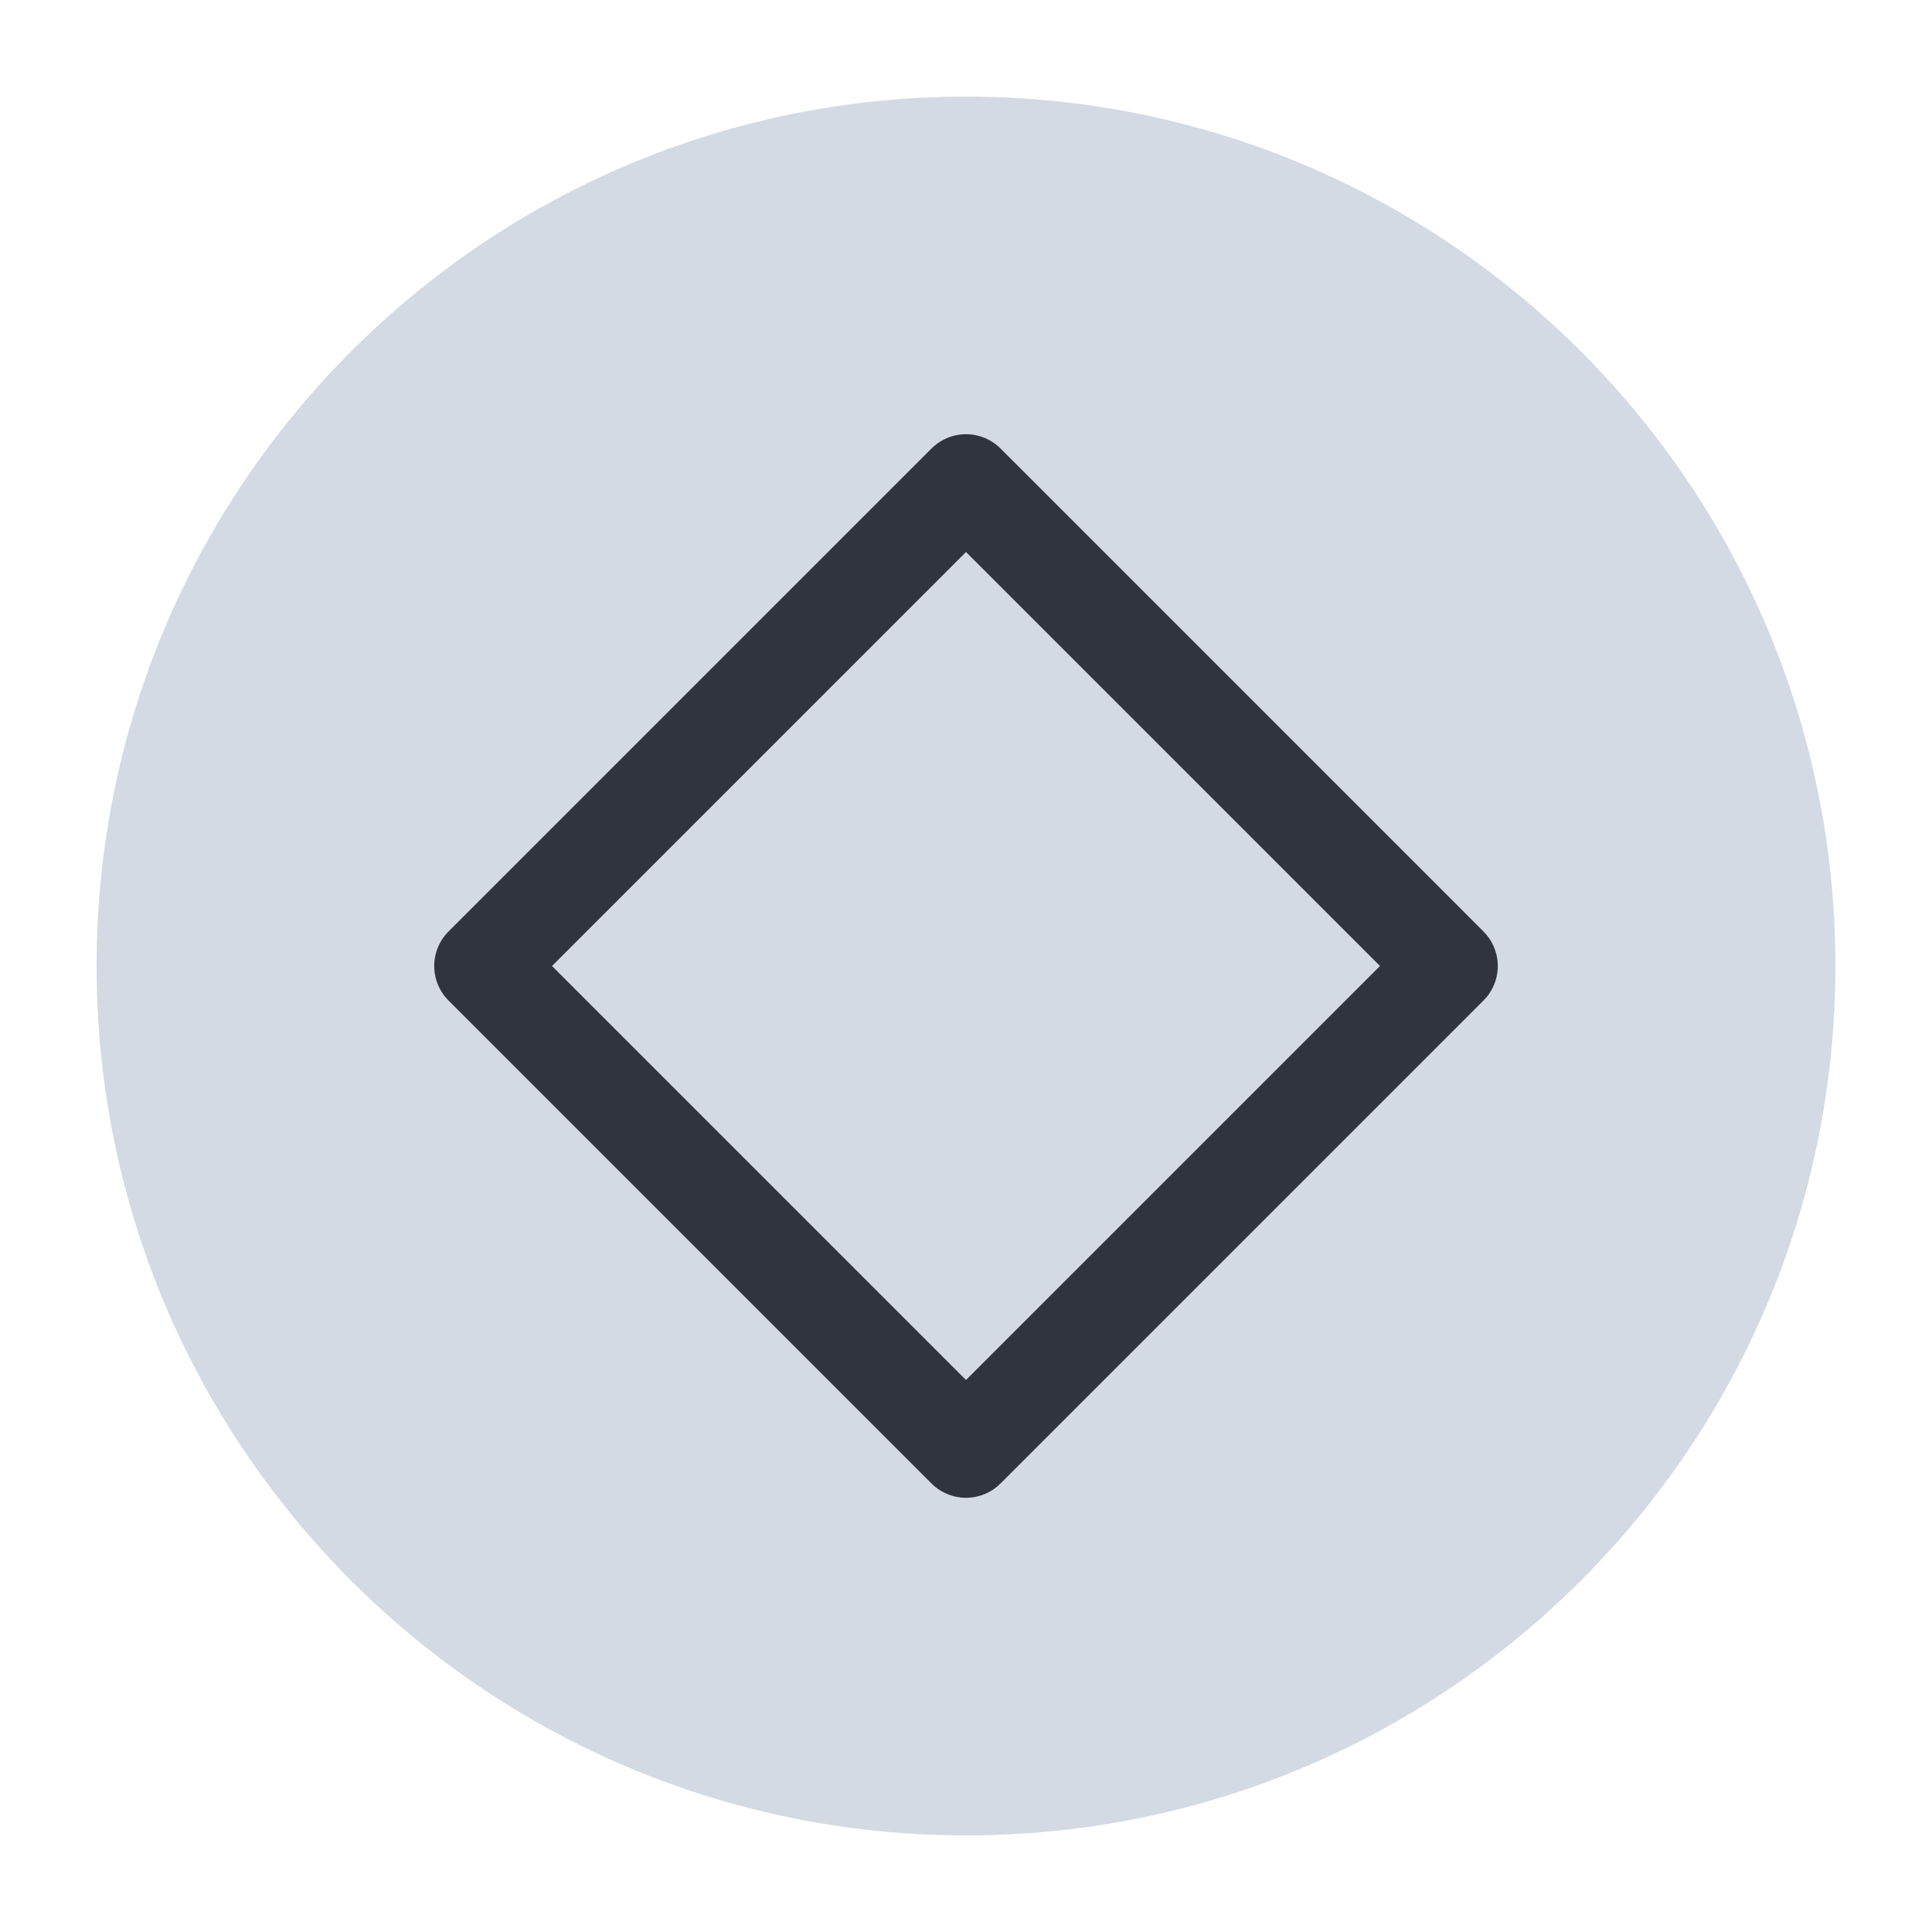
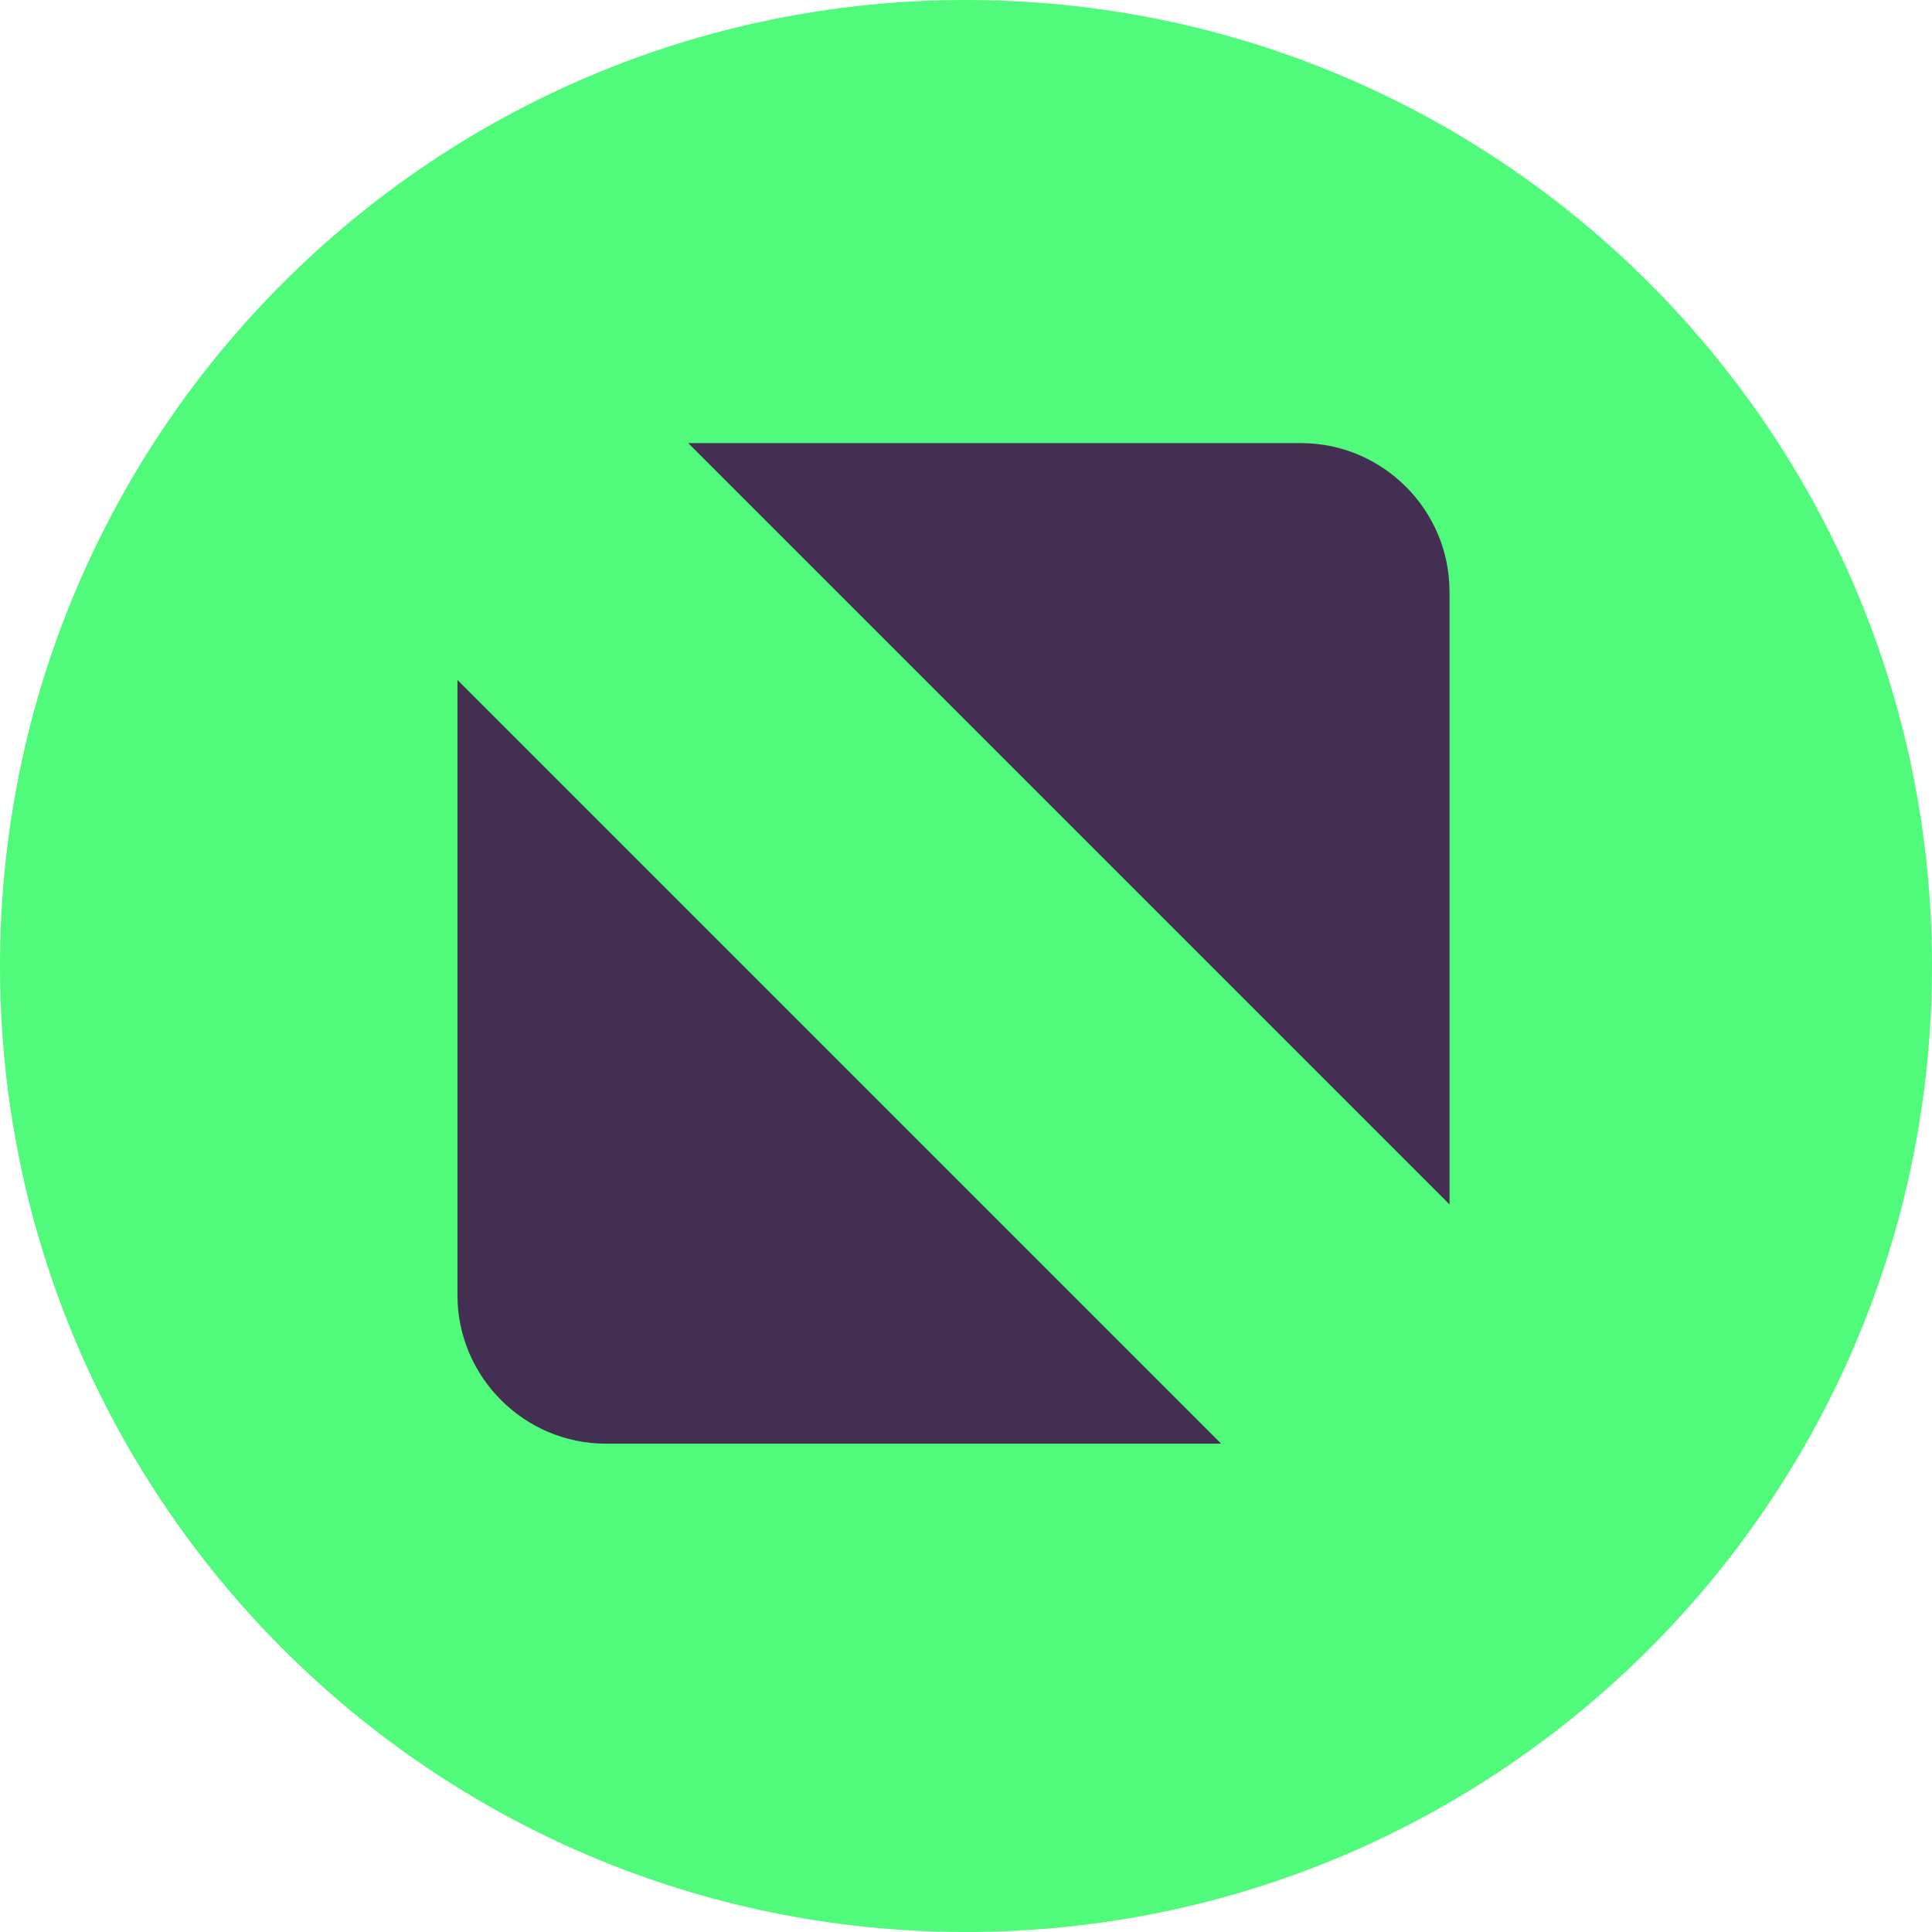
<svg xmlns="http://www.w3.org/2000/svg" viewBox="0 0 50 50" version="1.2" baseProfile="tiny">
  <defs>
</defs>
  <g fill="none" stroke="black" stroke-width="1" fill-rule="evenodd" stroke-linecap="square" stroke-linejoin="bevel">
-     <g fill="#d3dae3" fill-opacity="1" stroke="none" transform="matrix(2.5,0,0,2.5,2.5,2.5)" font-family="Noto Sans" font-size="10" font-weight="400" font-style="normal">
-       <circle cx="9" cy="9" r="9" />
+     <g fill="#50fa7b" fill-opacity="1" stroke="none" transform="matrix(0.0548323,0,0,-0.0548323,-4.51811,49.8508)" font-family="Noto Sans" font-size="10" font-weight="400" font-style="normal">
+       <path vector-effect="none" fill-rule="evenodd" d="M538.338,-2.721 C790.141,-2.721 994.27,201.409 994.27,453.214 C994.27,705.021 790.141,909.15 538.338,909.15 C286.529,909.15 82.399,705.021 82.399,453.214 C82.399,201.409 286.529,-2.721 538.338,-2.721 " />
    </g>
-     <g fill="none" stroke="#2f343f" stroke-opacity="1" stroke-width="1.01" stroke-linecap="round" stroke-linejoin="round" transform="matrix(2.5,0,0,2.5,2.5,2.5)" font-family="Noto Sans" font-size="10" font-weight="400" font-style="normal">
-       <path vector-effect="none" fill-rule="evenodd" d="M4,9 L9,4 L14,9 L9,14 L4,9" />
+     <g fill="#50fa7b" fill-opacity="1" stroke="none" transform="matrix(0.0548323,0,0,-0.0548323,-4.51811,49.8508)" font-family="Noto Sans" font-size="10" font-weight="400" font-style="normal">
+       <path vector-effect="none" fill-rule="evenodd" d="M538.337,29.846 C772.155,29.846 961.703,219.398 961.703,453.216 C961.703,687.036 772.155,876.584 538.337,876.584 C304.514,876.584 114.966,687.036 114.966,453.216 C114.966,219.398 304.514,29.846 538.337,29.846 " />
+     </g>
+     <g fill="#432f52" fill-opacity="1" stroke="none" transform="matrix(0.05936,0,0,-0.0593601,-1.0268,50.0523)" font-family="Noto Sans" font-size="10" font-weight="400" font-style="normal">
+       <path vector-effect="none" fill-rule="evenodd" d="M317.364,650.001 L584.563,650.001 C620.142,650.001 649.255,620.888 649.255,585.306 L649.255,318.11 L317.364,650.001 M549.688,213.79 L281.435,213.79 C245.852,213.79 216.743,242.899 216.743,278.481 L216.743,546.735 L549.688,213.79" />
    </g>
    <g fill="none" stroke="#000000" stroke-opacity="1" stroke-width="1" stroke-linecap="square" stroke-linejoin="bevel" transform="matrix(1,0,0,1,0,0)" font-family="Noto Sans" font-size="10" font-weight="400" font-style="normal">
</g>
  </g>
</svg>
